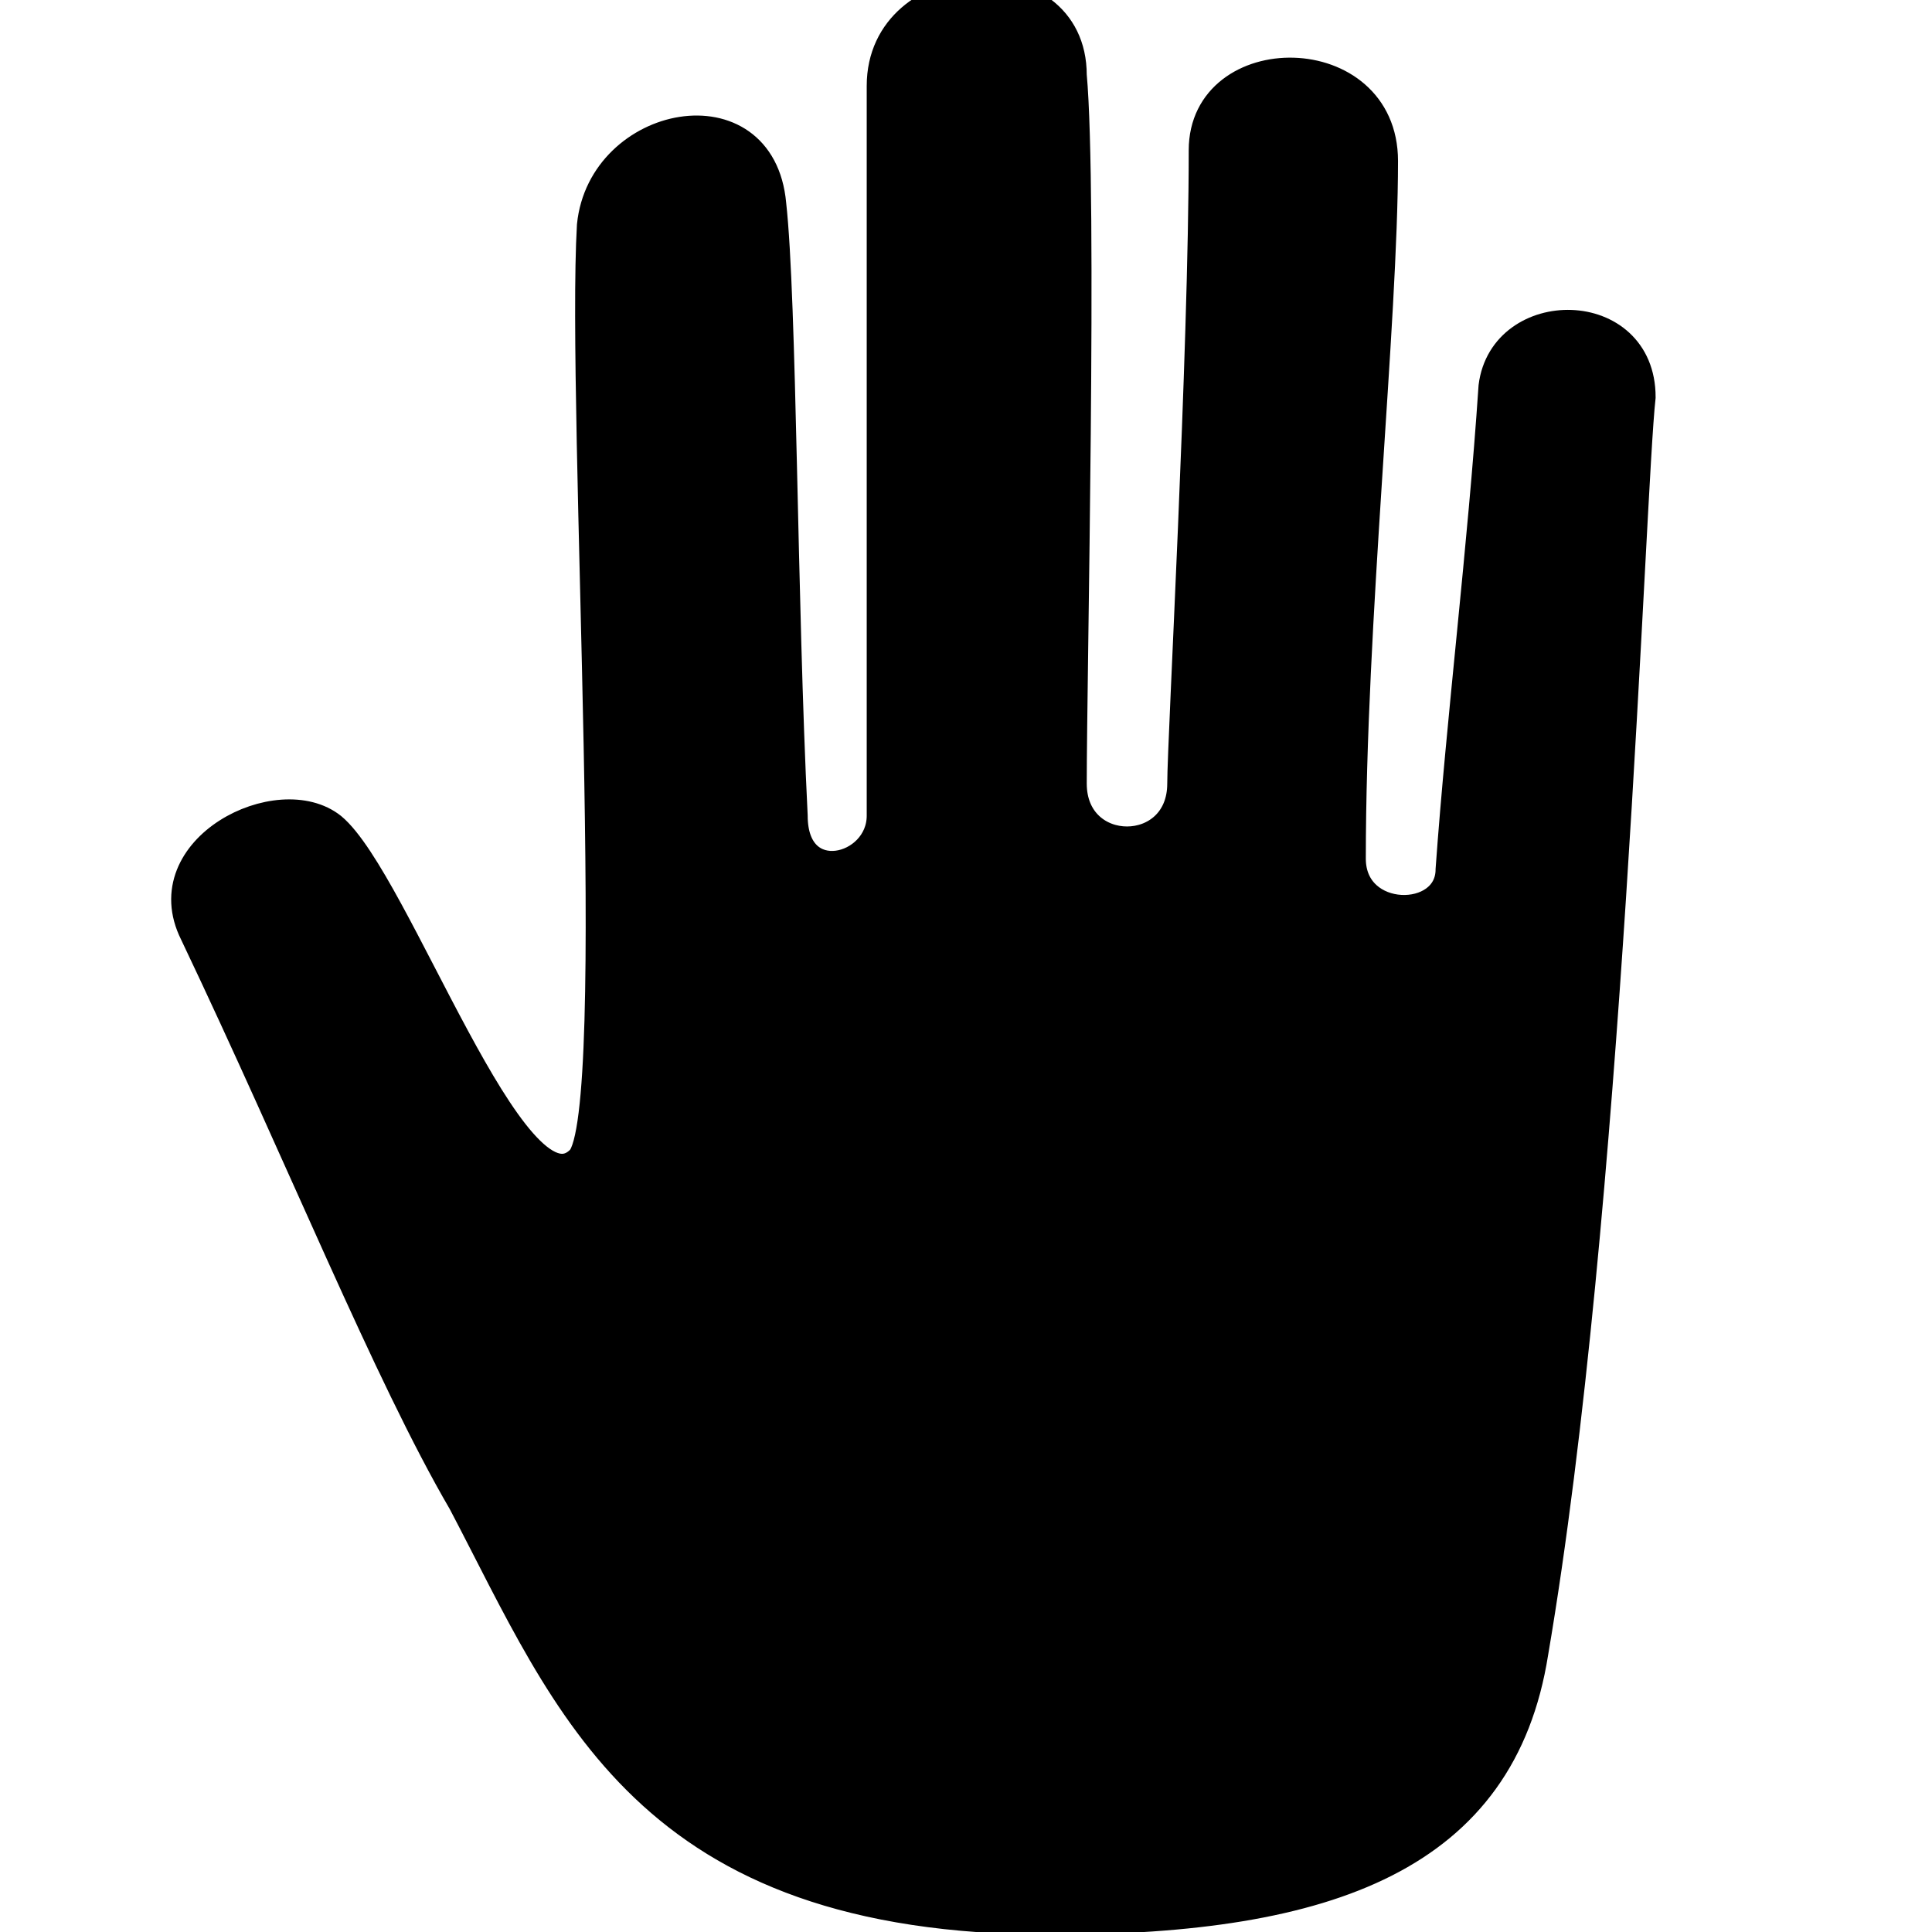
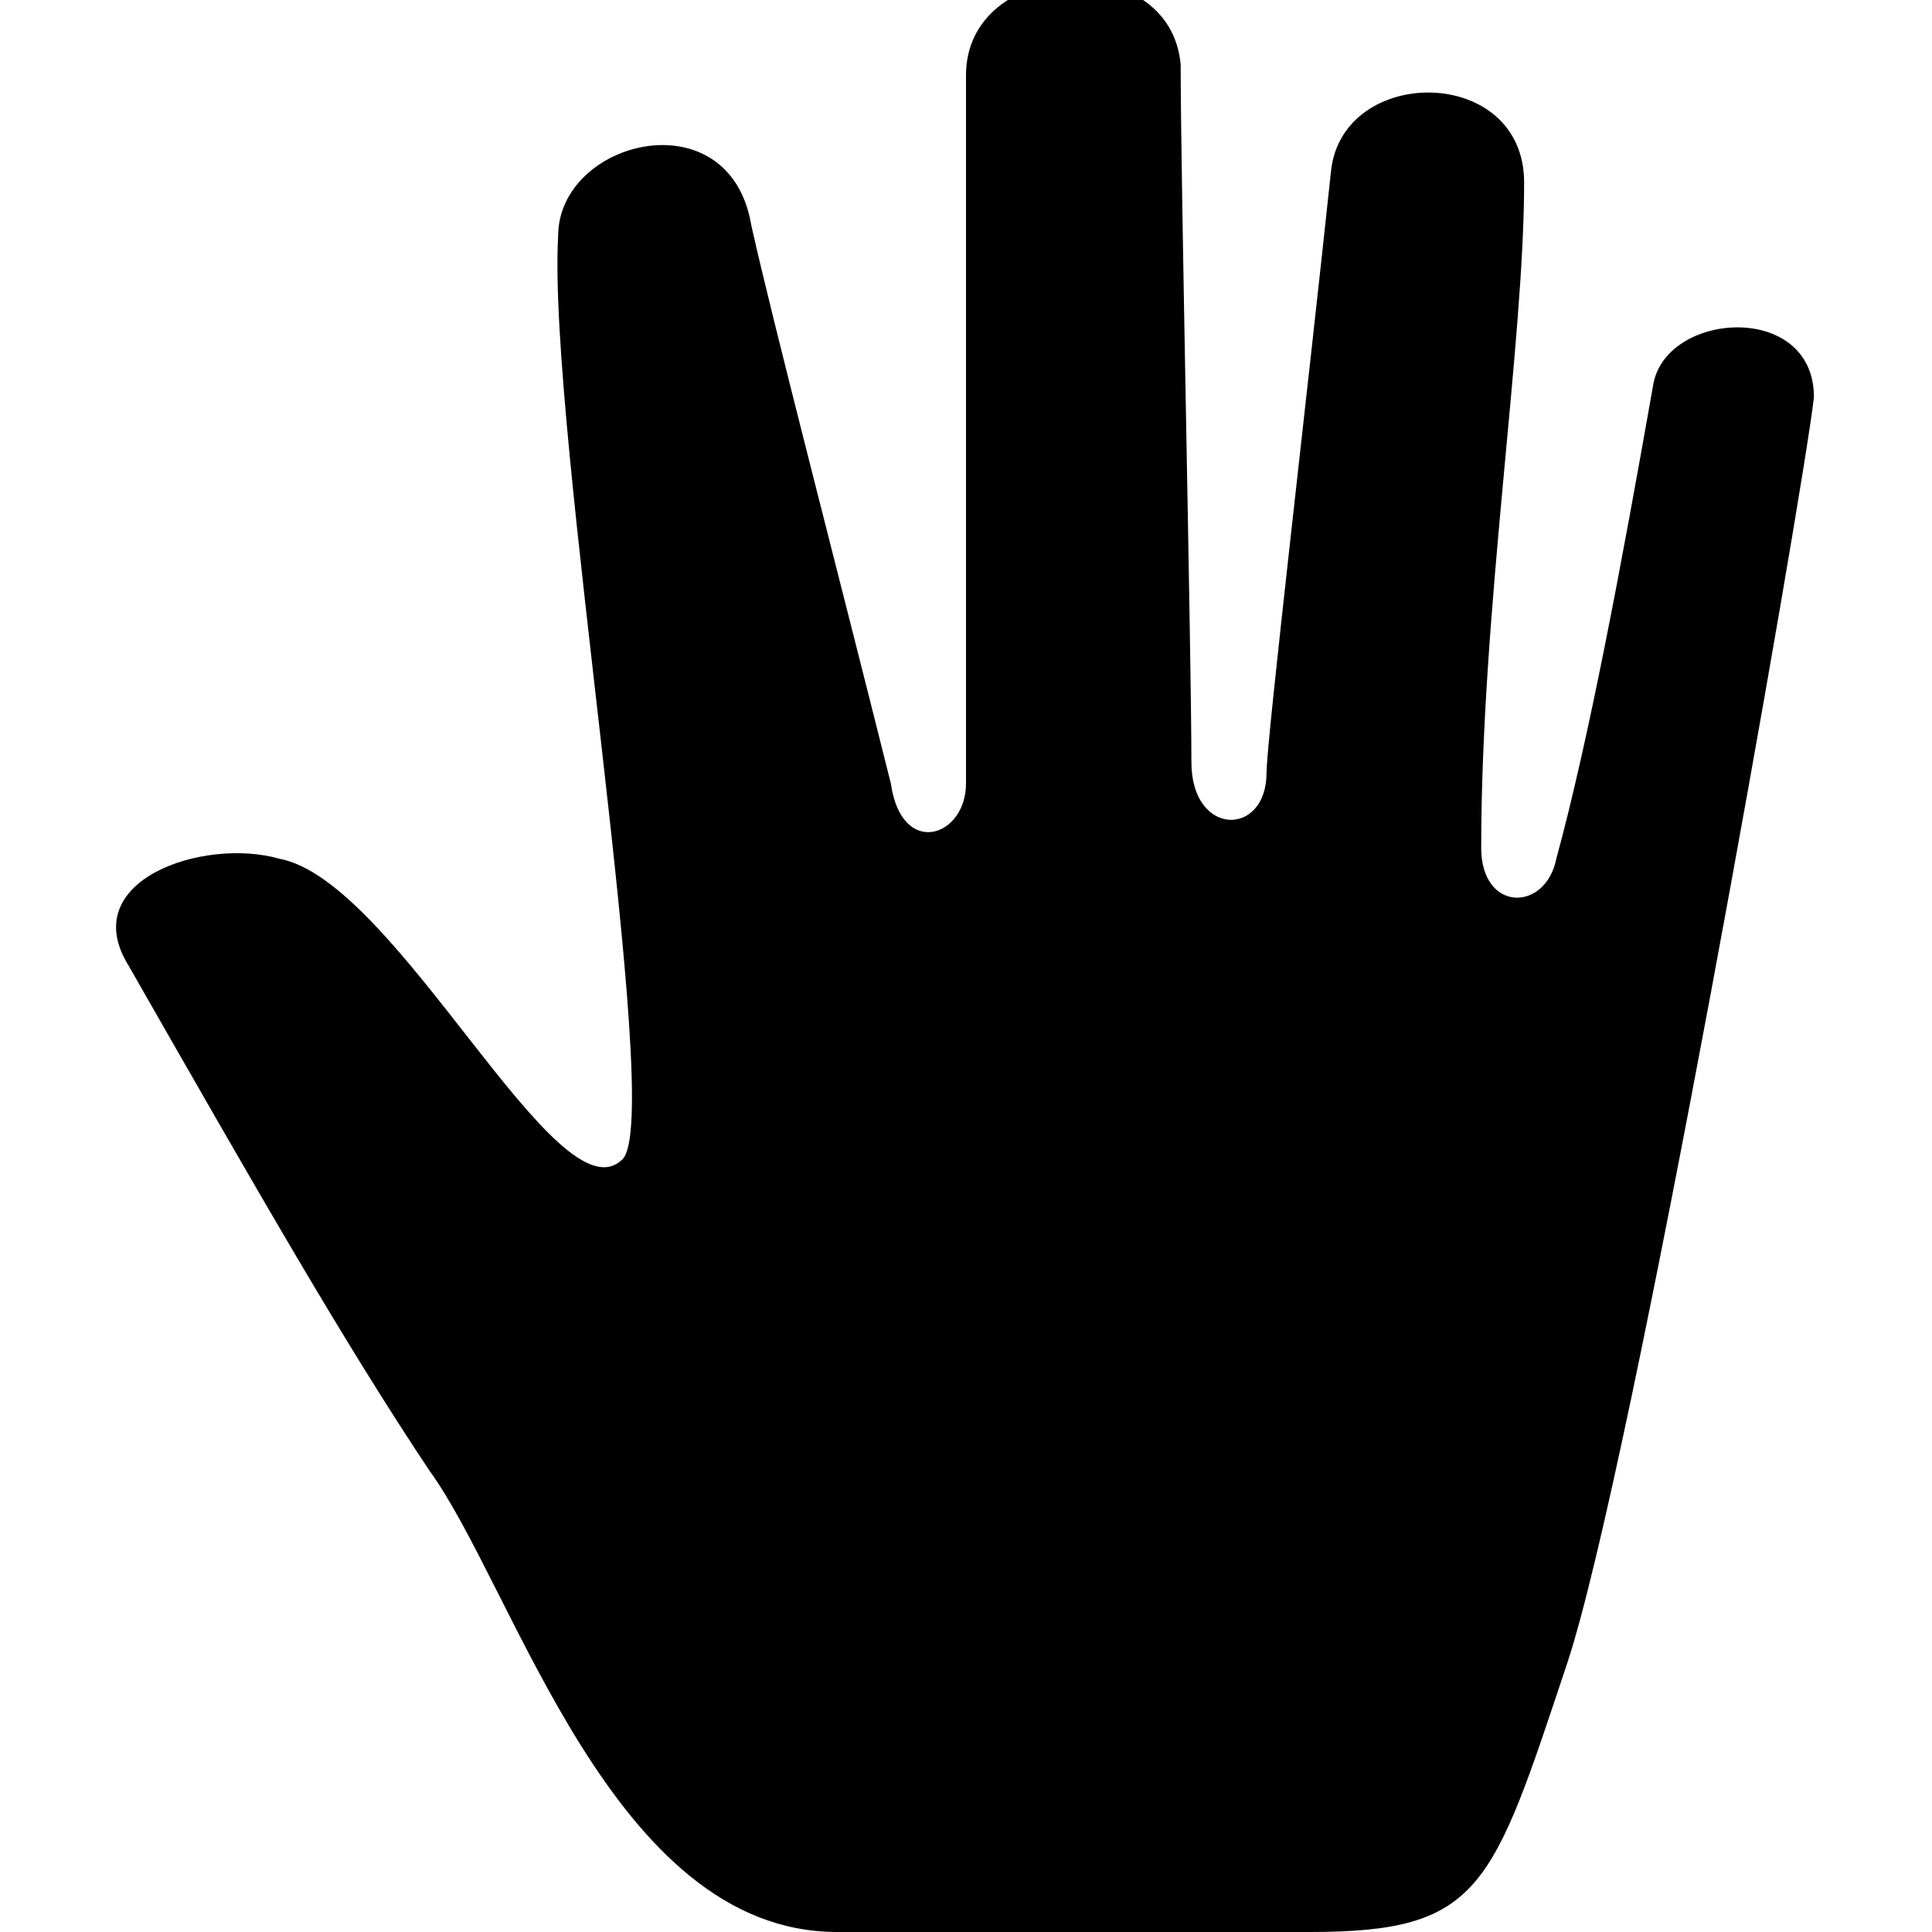
<svg xmlns="http://www.w3.org/2000/svg" version="1.1" id="Layer_1" x="0px" y="0px" viewBox="0 0 18 18" style="enable-background:new 0 0 18 18;" xml:space="preserve">
-   <style type="text/css">
- 	.st0{stroke:#000000;stroke-width:0.25;stroke-miterlimit:10;}
- </style>
-   <path class="st0" d="M9.8,17.9c2.6,0,4.2-0.6,4.5-2.5c0.7-4.1,0.9-10.8,1-11.7c0-0.9-1.3-0.9-1.4-0.1c-0.1,1.5-0.3,3.1-0.4,4.5  c0,0.5-0.9,0.5-0.9-0.1c0-2.2,0.3-5,0.3-6.5c0-1.1-1.7-1.1-1.7-0.1c0,1.9-0.2,5.5-0.2,5.9C11,8,10,8,10,7.3c0-1,0.1-5.5,0-6.6  c0-1.1-1.8-1-1.8,0.1c0,2.2,0,6.5,0,6.8c0,0.5-0.8,0.7-0.8,0c-0.1-2-0.1-4.8-0.2-5.7C7.1,0.8,5.6,1.1,5.5,2.1  c-0.1,1.7,0.3,8.3-0.1,8.7c-0.6,0.6-1.7-2.6-2.3-3.1c-0.5-0.4-1.7,0.2-1.3,1c1,2.1,1.8,4.1,2.5,5.3C5.3,15.9,6,17.9,9.8,17.9z" />
+   <path d="M12.2,18c1.6,0,1.7-0.4,2.4-2.5c0.6-1.8,2.2-10.9,2.3-11.8c0-0.9-1.4-0.8-1.5-0.1c-0.3,1.7-0.6,3.3-0.9,4.4  c-0.1,0.5-0.7,0.5-0.7-0.1c0-2.2,0.4-4.7,0.4-6.2c0-1.1-1.7-1.1-1.8-0.1c-0.2,1.9-0.6,5.3-0.6,5.6c0,0.6-0.7,0.6-0.7-0.1  c0-1-0.1-5.4-0.1-6.5c-0.1-1.1-2-1-2,0.1c0,2.2,0,6.3,0,6.6c0,0.5-0.6,0.7-0.7,0C7.8,5.3,7.2,3,7,2.1C6.8,0.9,5.2,1.3,5.2,2.2  C5.1,4,6.2,10.4,5.8,10.8C5.2,11.4,3.7,8.2,2.6,8C1.9,7.8,0.7,8.2,1.2,9c1.2,2.1,2,3.5,2.8,4.7C4.8,14.8,5.7,18,7.8,18  C8.4,18,10.9,18,12.2,18z" />
</svg>
